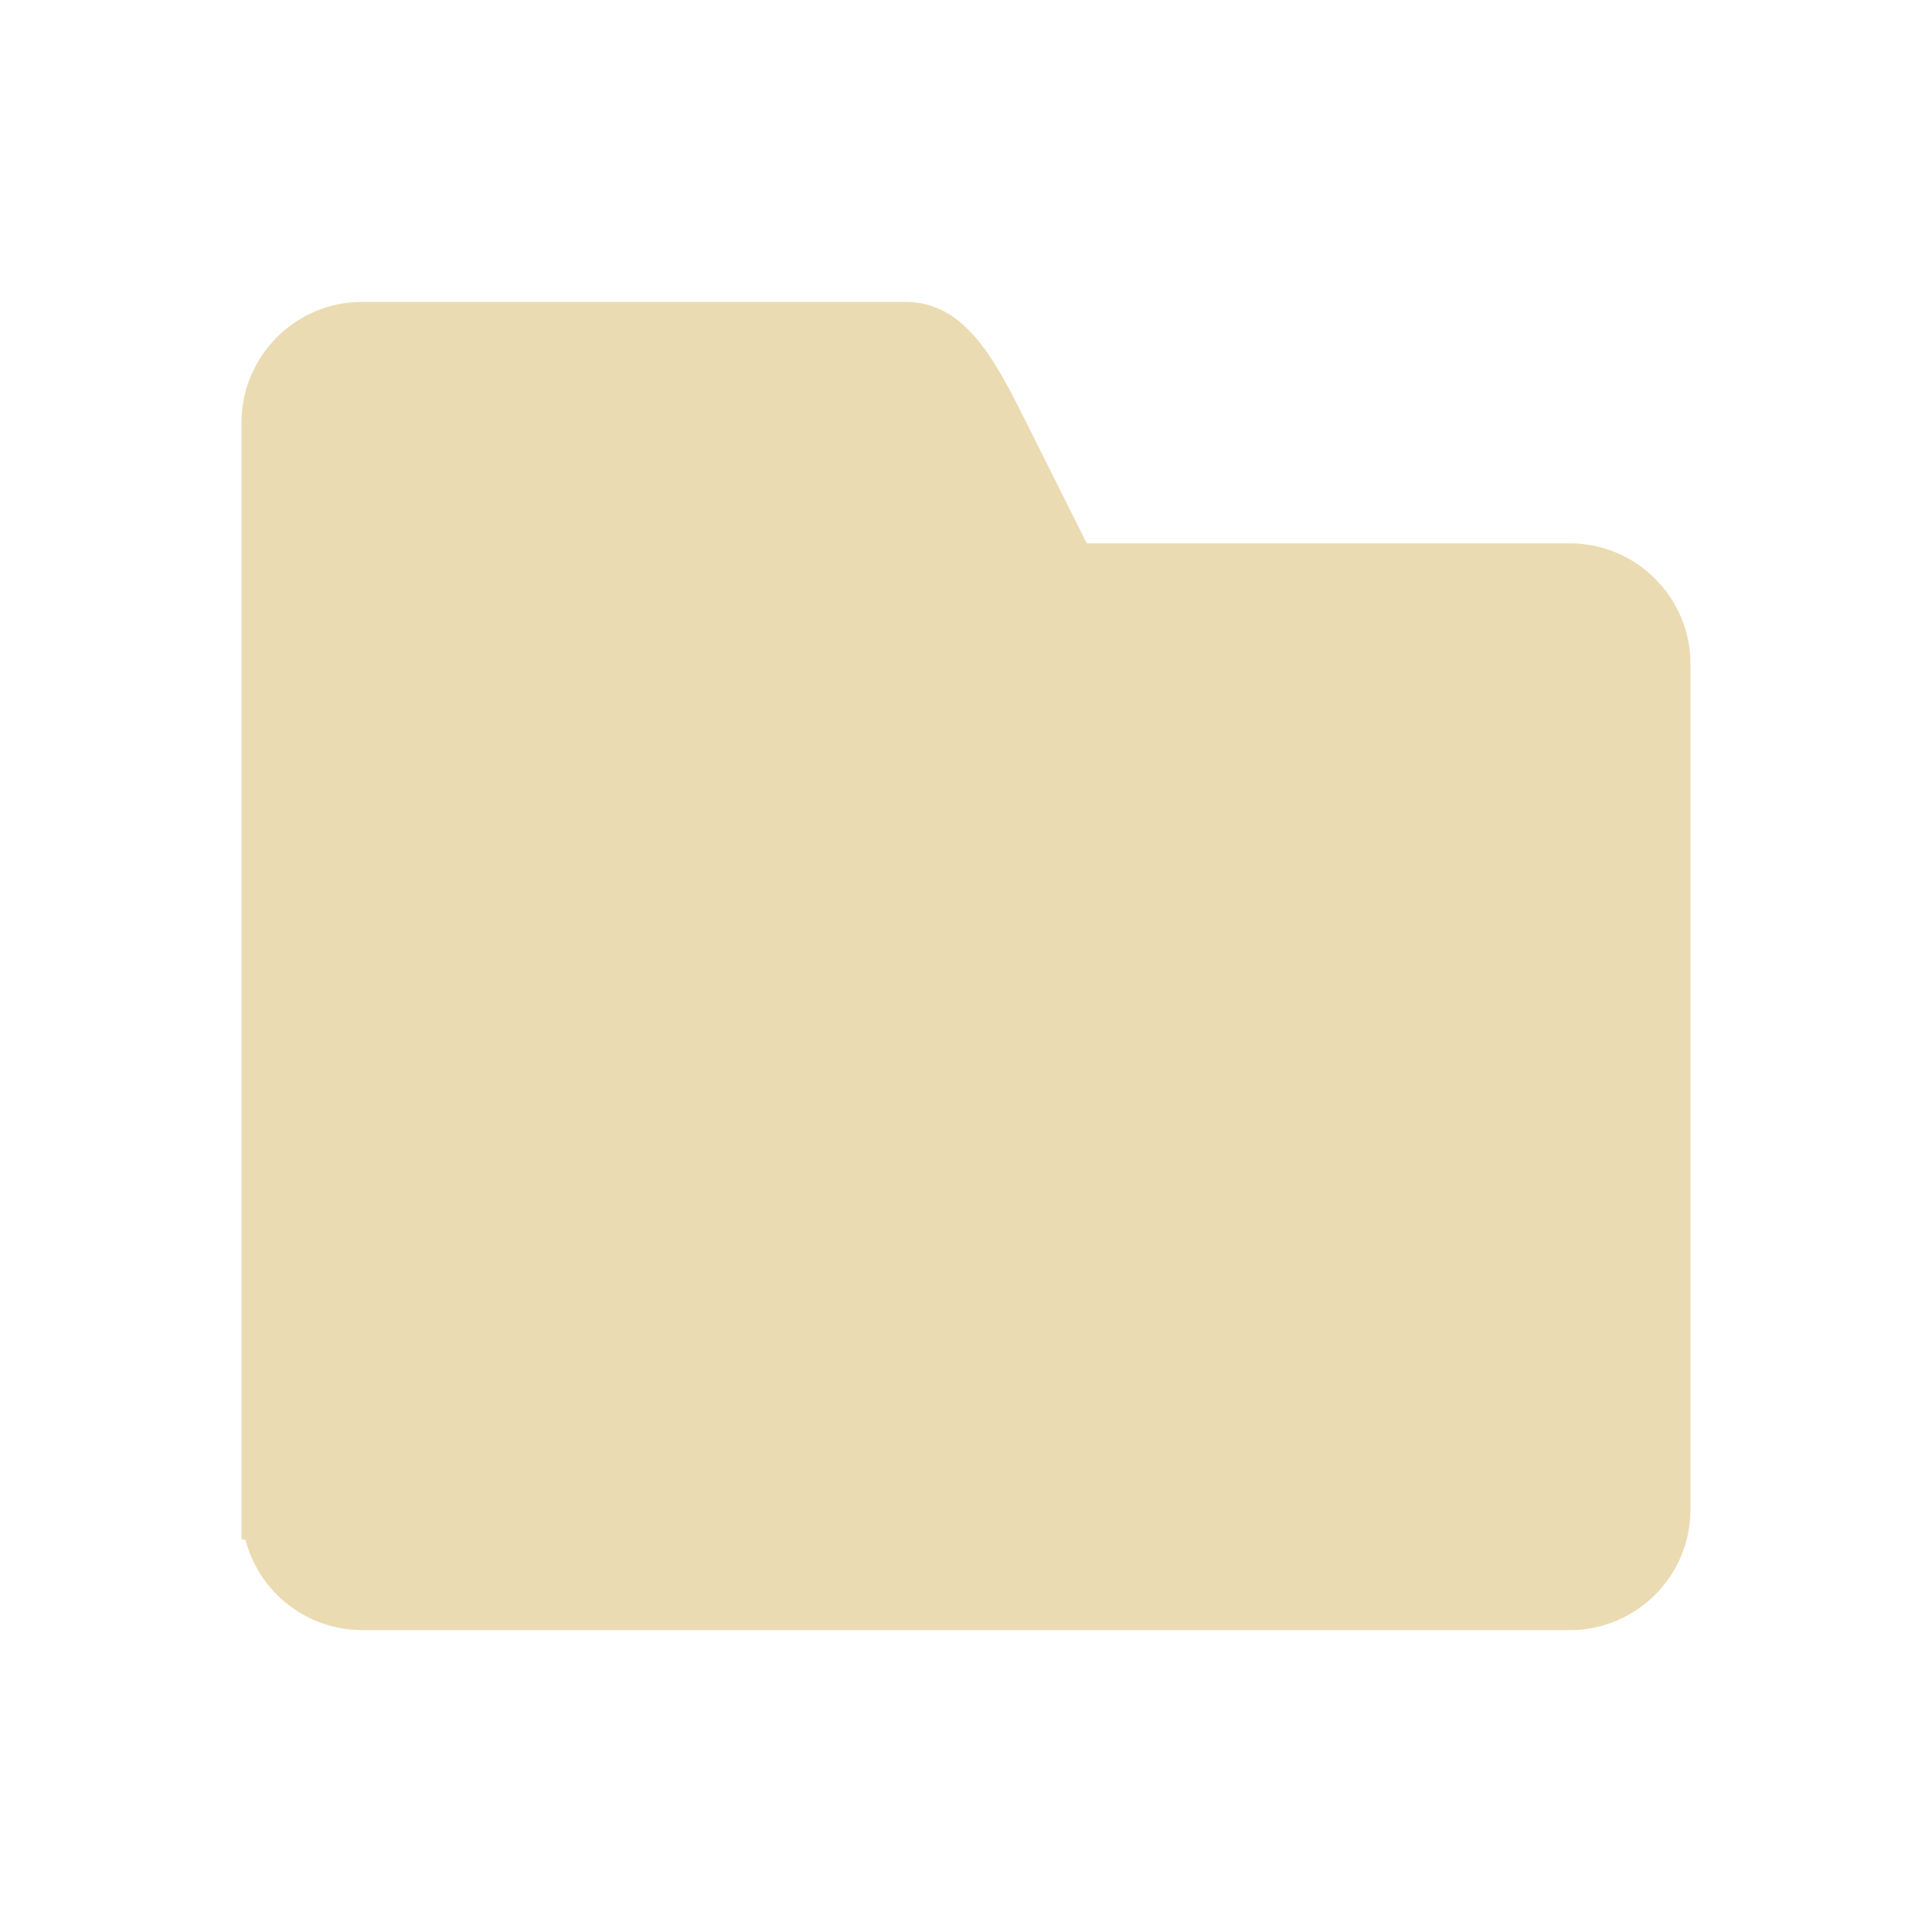
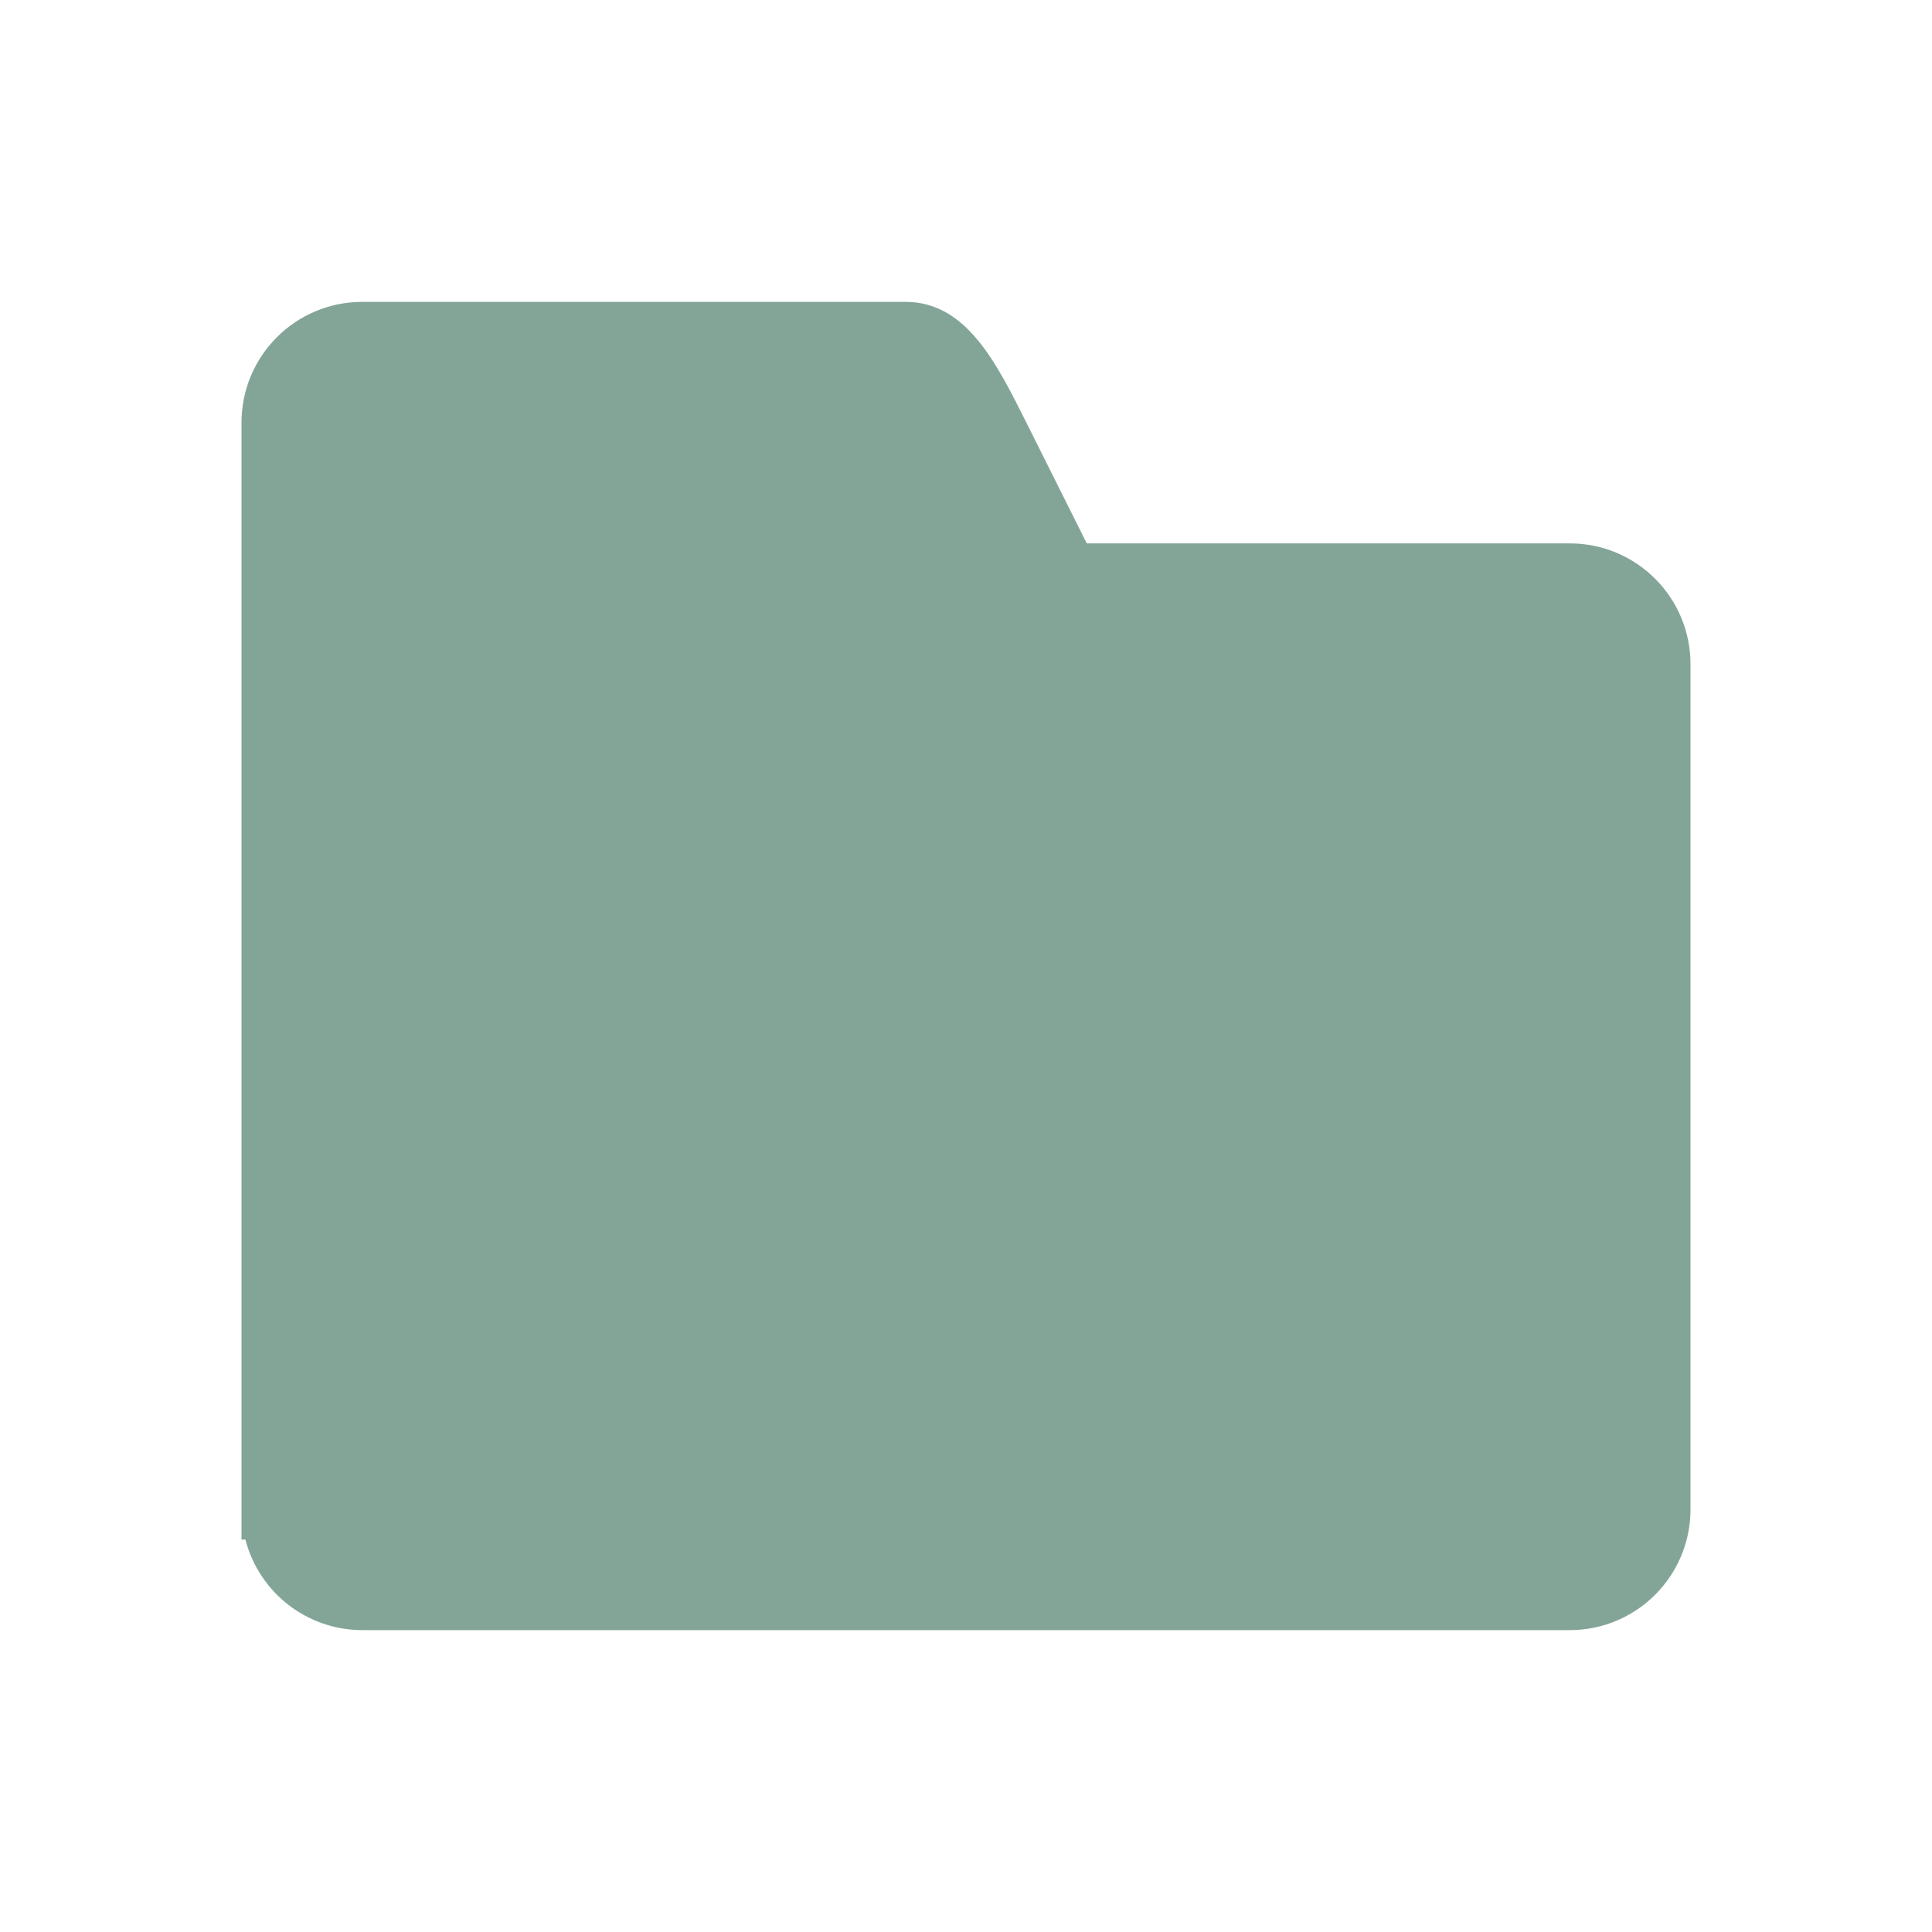
<svg xmlns="http://www.w3.org/2000/svg" height="32" viewBox="0 0 32 32" width="32">
-   <path d="M6 5a2 2 0 0 0-2 2v18.5h.065A2 2 0 0 0 6 27h20a2 2 0 0 0 2-2V11a2 2 0 0 0-2-2h-8l-1-2c-.5-1-1-2-2-2z" fill="#ebdbb2" />
+   <path d="M6 5a2 2 0 0 0-2 2v18.5h.065A2 2 0 0 0 6 27h20a2 2 0 0 0 2-2V11a2 2 0 0 0-2-2h-8l-1-2c-.5-1-1-2-2-2z" fill="#83a598" />
</svg>
